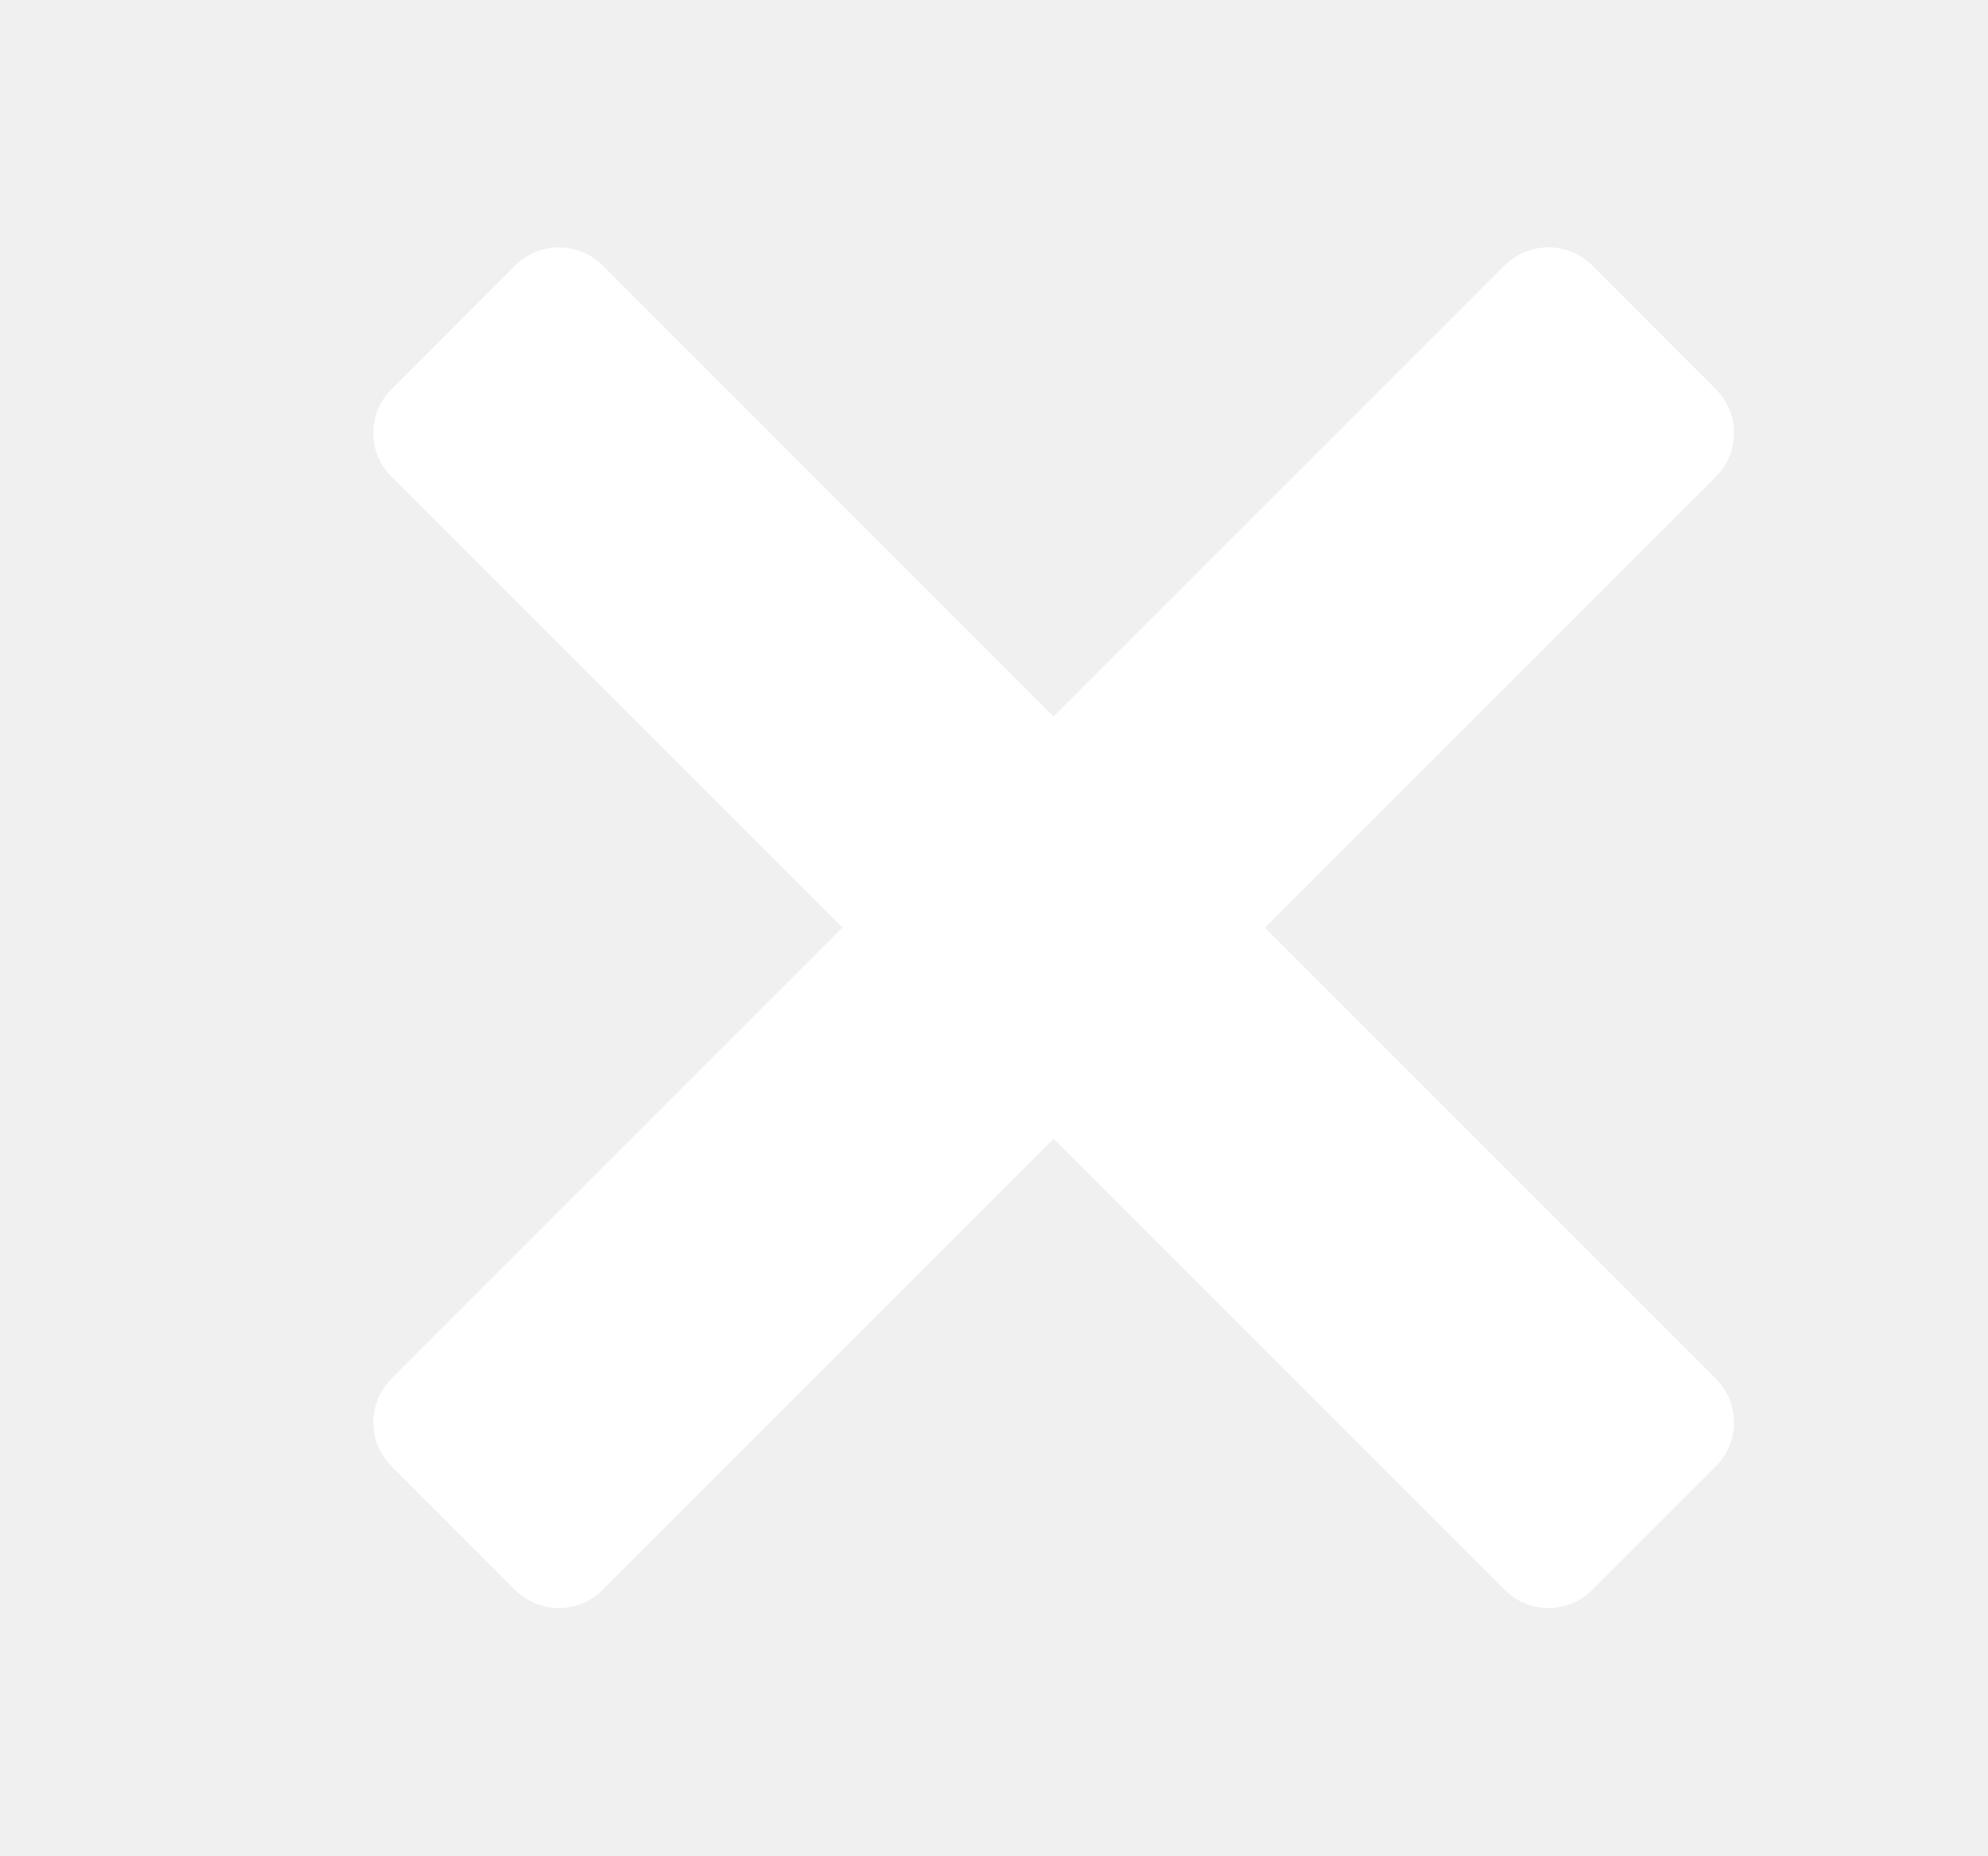
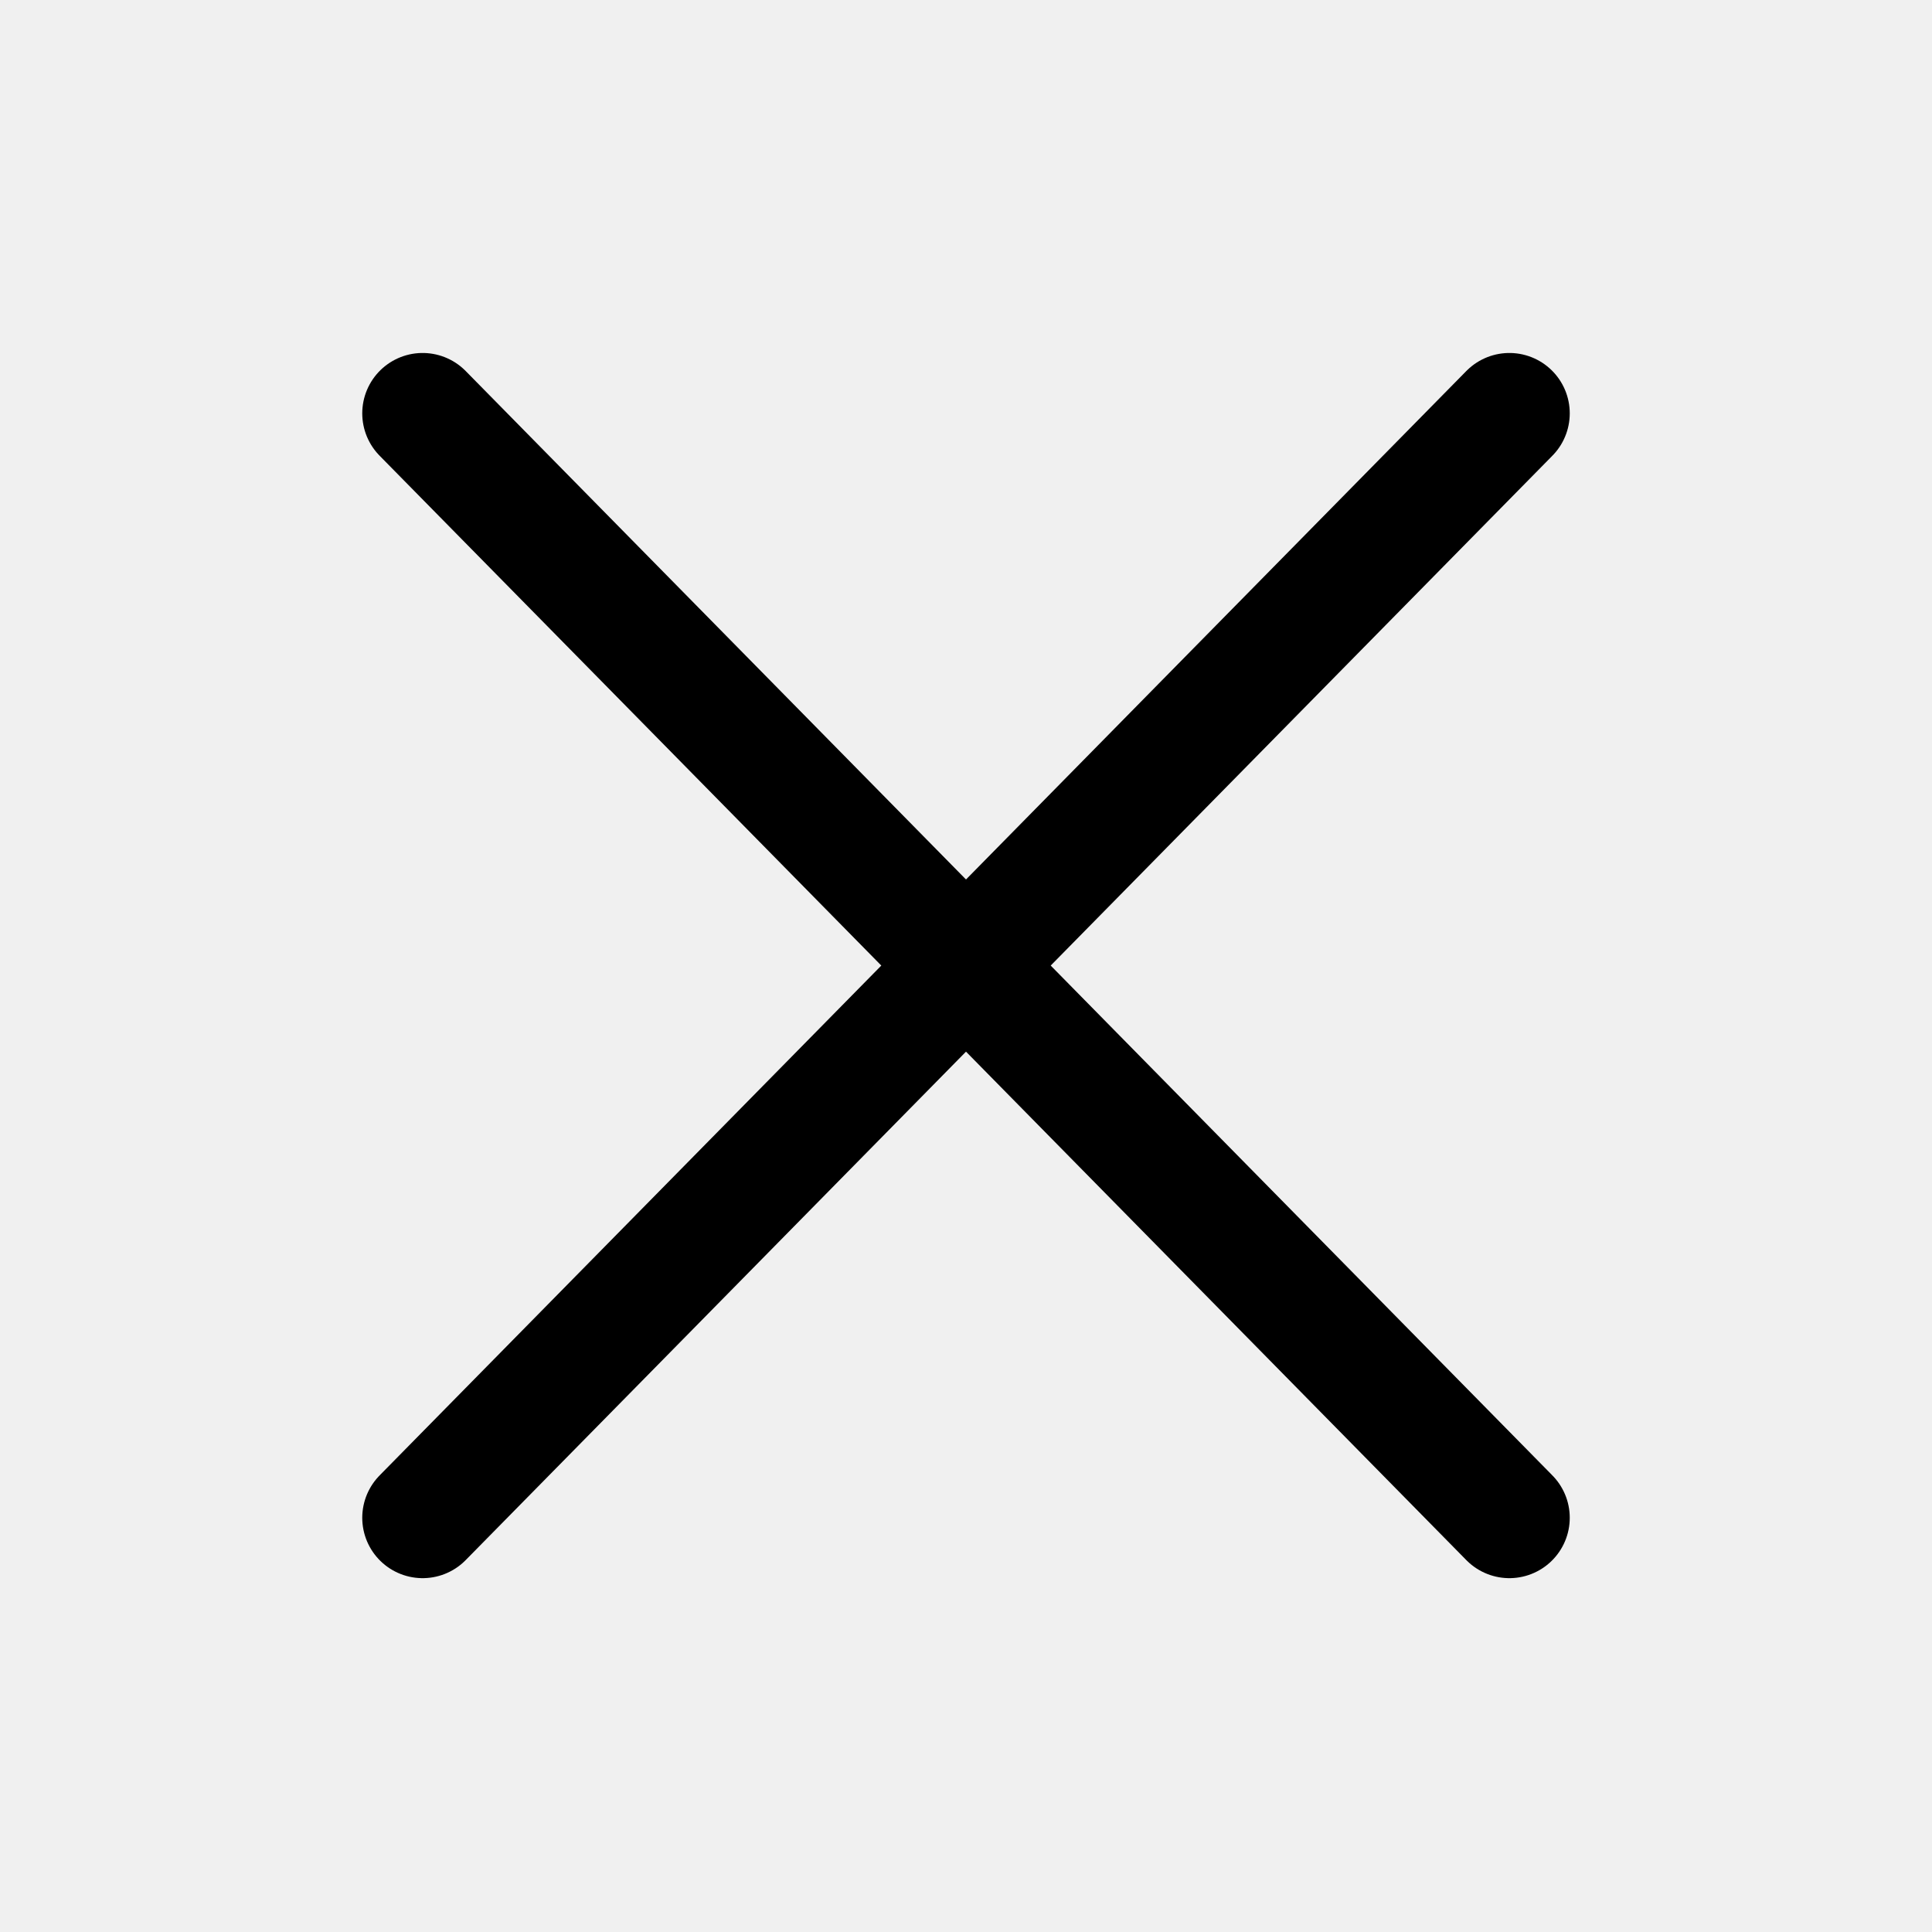
- <svg xmlns="http://www.w3.org/2000/svg" width="15" height="14" viewBox="0 0 15 14" fill="none">
-   <path d="M4.217 1.867C4.098 1.867 3.978 1.912 3.887 2.003L2.954 2.937C2.771 3.119 2.771 3.415 2.954 3.597L6.357 7L2.954 10.403C2.771 10.586 2.771 10.881 2.954 11.063L3.887 11.996C4.07 12.179 4.365 12.179 4.547 11.996L7.95 8.593L11.354 11.996C11.536 12.179 11.832 12.179 12.014 11.996L12.947 11.063C13.129 10.881 13.129 10.585 12.947 10.403L9.544 7L12.947 3.597C13.129 3.415 13.129 3.119 12.947 2.937L12.014 2.003C11.831 1.821 11.536 1.821 11.354 2.003L7.95 5.407L4.547 2.003C4.456 1.912 4.336 1.867 4.217 1.867Z" fill="white" />
+ <svg xmlns="http://www.w3.org/2000/svg" width="20" height="20" viewBox="0 0 20 20" fill="none">
+   <path d="M15.625 4.279L4.375 15.712" stroke="black" stroke-width="1.25" stroke-linecap="round" stroke-linejoin="round" />
+   <path d="M15.625 15.712L4.375 4.279" stroke="black" stroke-width="1.25" stroke-linecap="round" stroke-linejoin="round" />
</svg>
